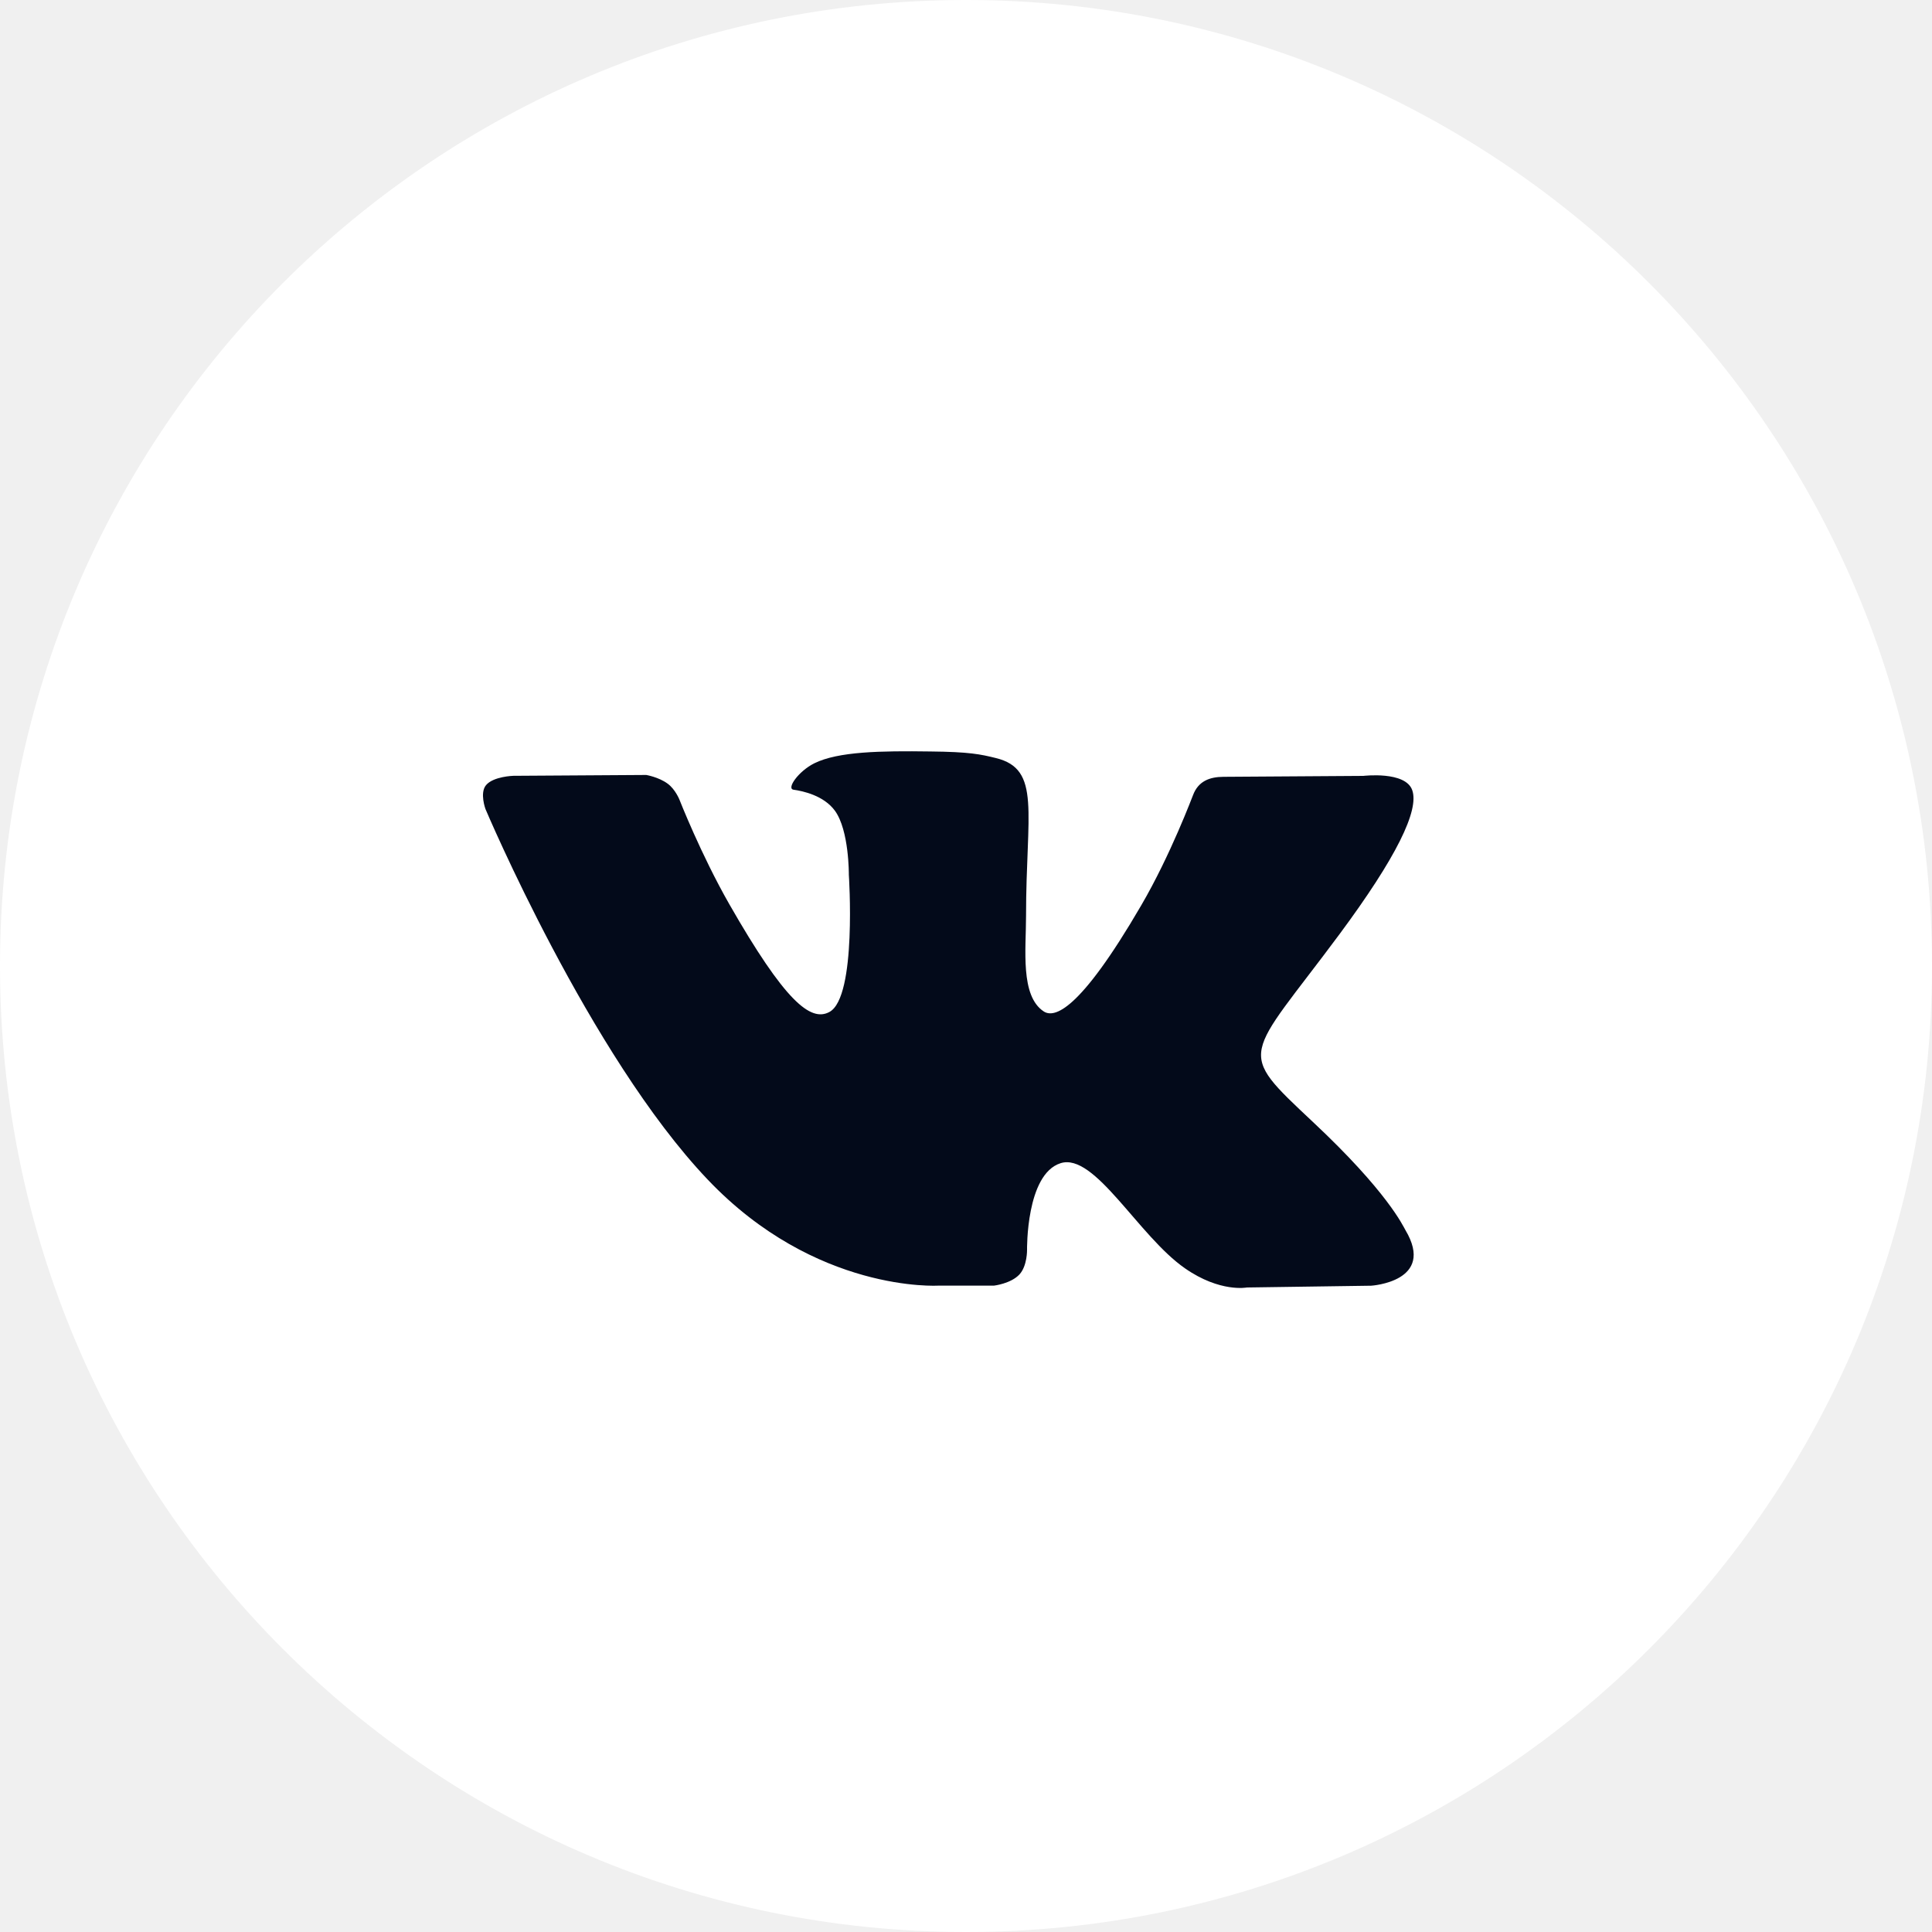
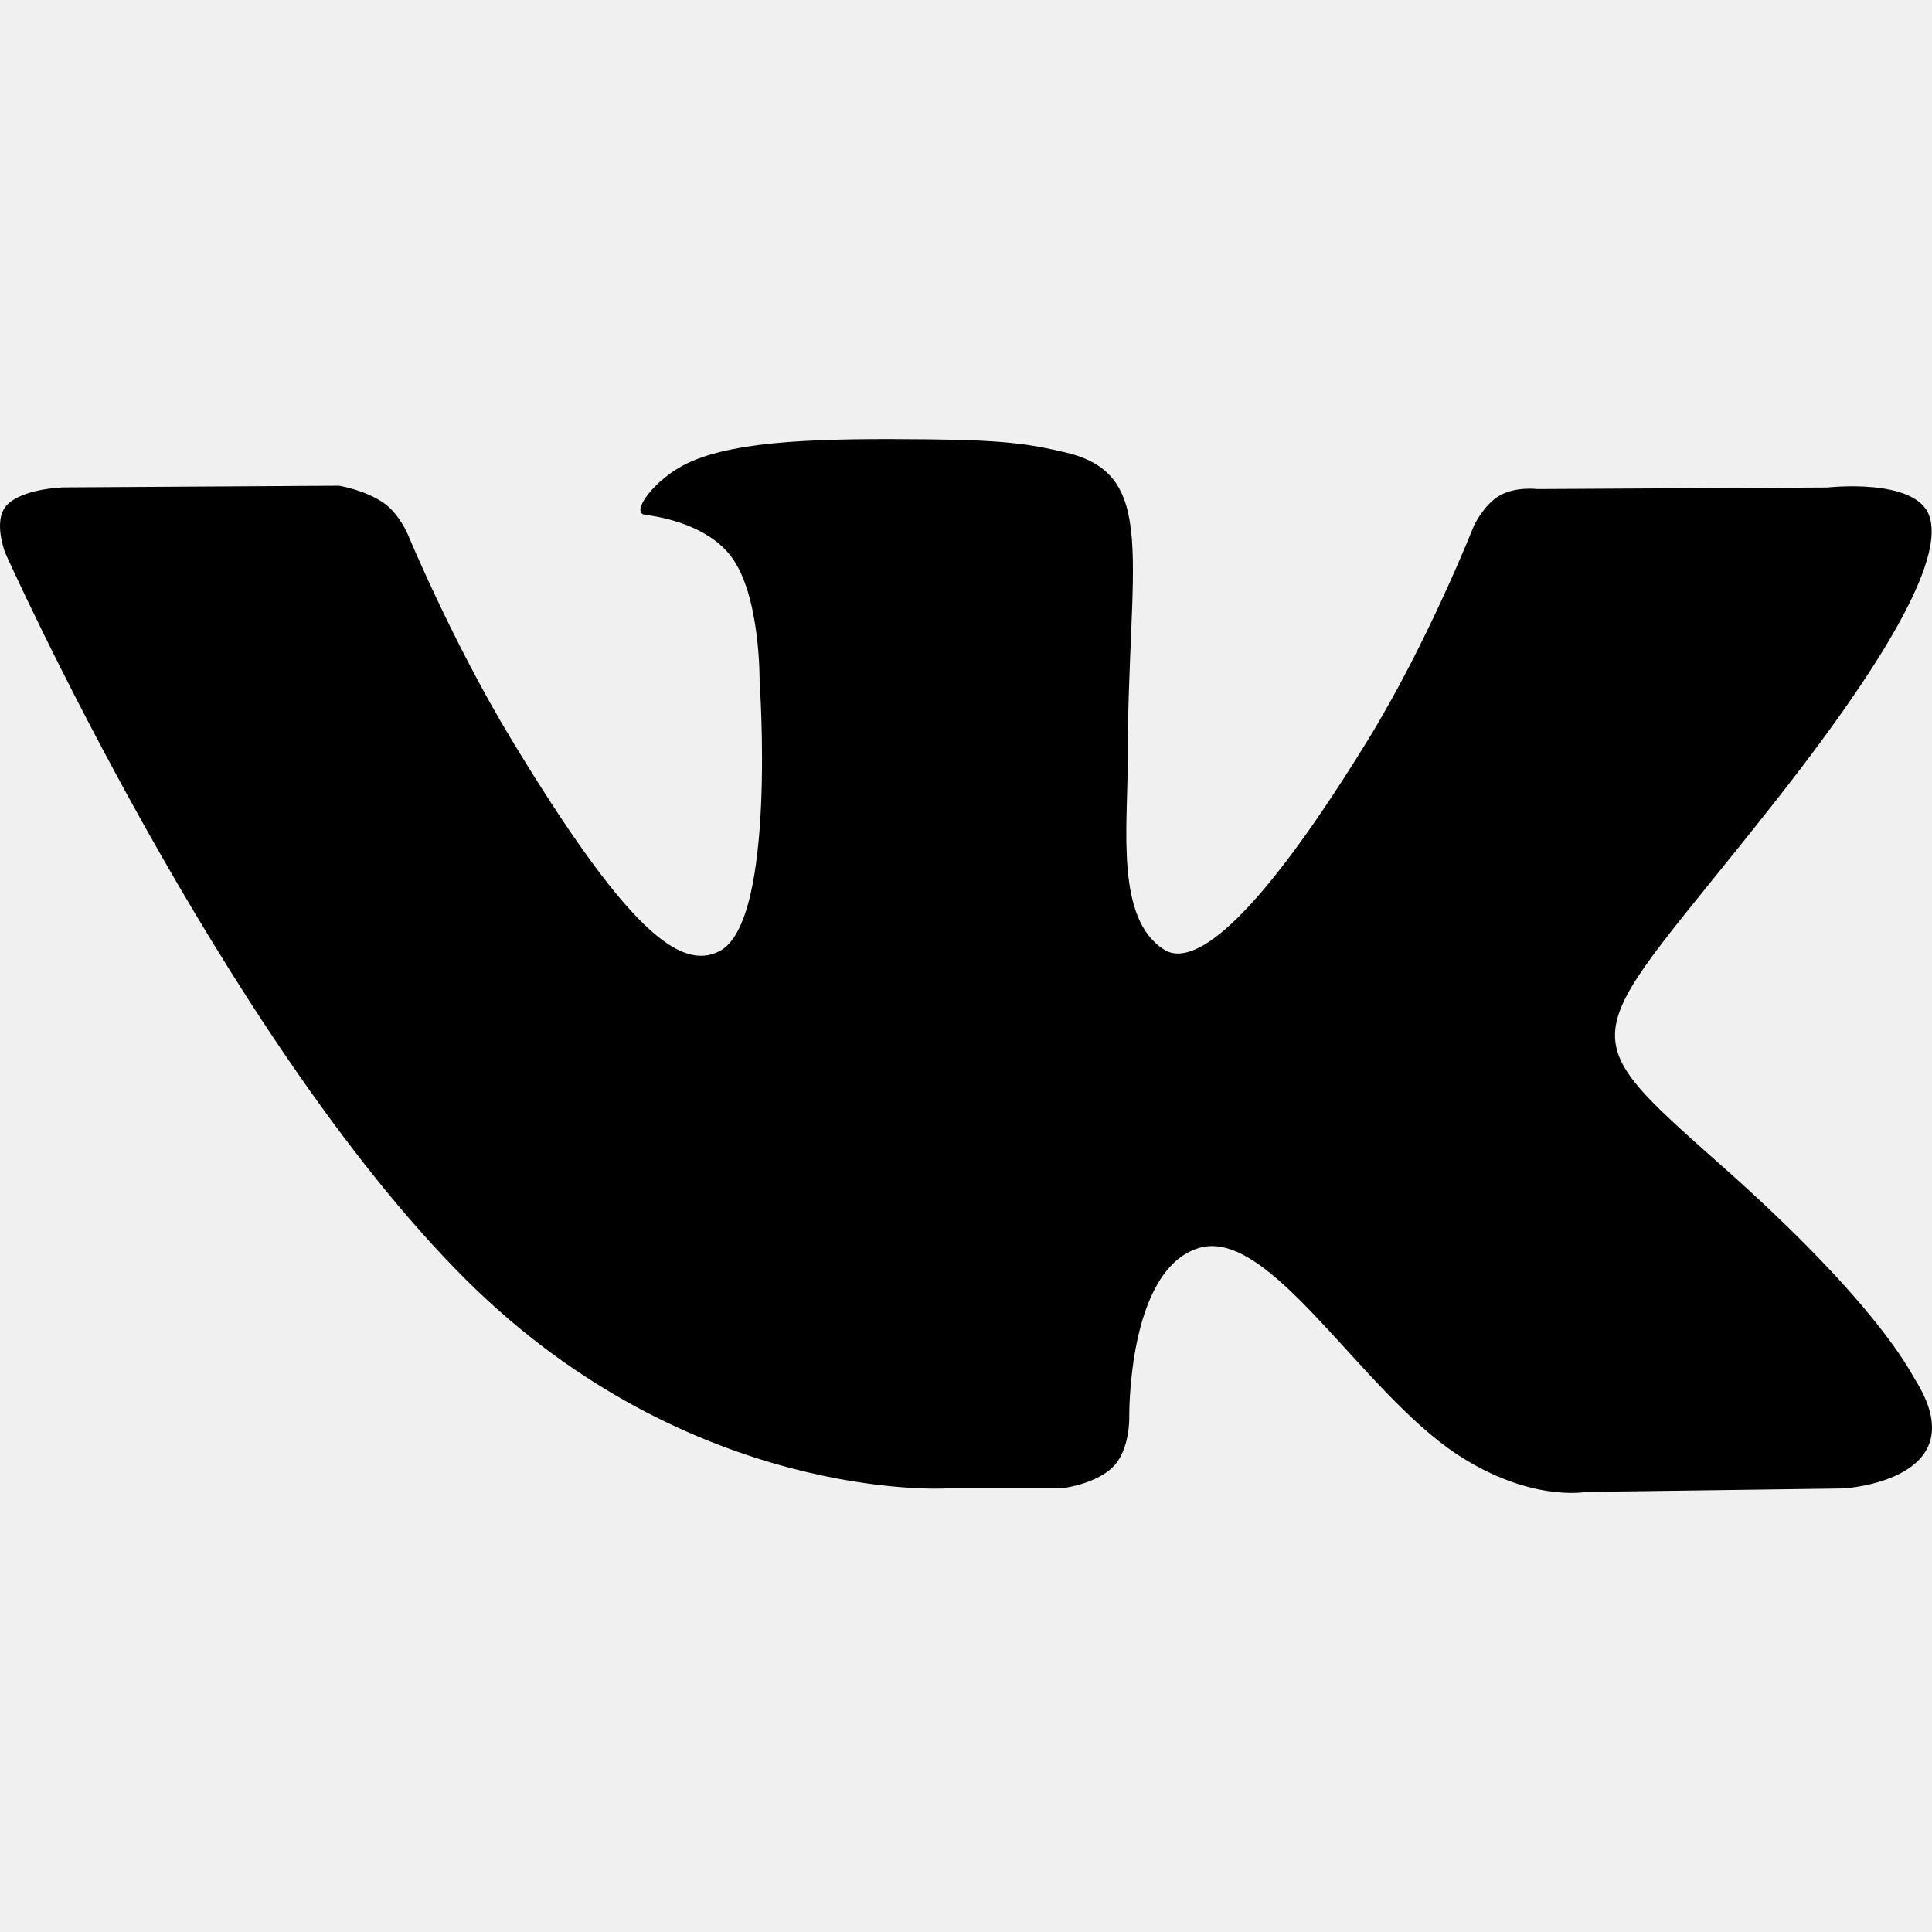
- <svg xmlns="http://www.w3.org/2000/svg" width="25" height="25" viewBox="0 0 25 25" fill="none">
-   <path d="M12.5 0C5.597 0 0 5.597 0 12.5C0 19.403 5.597 25 12.5 25C19.403 25 25 19.403 25 12.5C25 5.597 19.403 0 12.5 0Z" fill="white" />
-   <path d="M13.723 15.052C14.165 14.909 14.732 15.996 15.335 16.413C15.788 16.728 16.135 16.66 16.135 16.66L17.743 16.637C17.743 16.637 18.584 16.585 18.186 15.917C18.154 15.862 17.954 15.422 16.989 14.518C15.982 13.572 16.118 13.725 17.332 12.09C18.071 11.093 18.367 10.484 18.274 10.224C18.186 9.975 17.642 10.04 17.642 10.04L15.831 10.052C15.654 10.053 15.505 10.107 15.437 10.291C15.435 10.293 15.149 11.062 14.767 11.716C13.961 13.101 13.639 13.174 13.506 13.088C13.2 12.887 13.277 12.283 13.277 11.854C13.277 10.512 13.477 9.953 12.886 9.809C12.688 9.76 12.543 9.729 12.039 9.724C11.395 9.715 10.847 9.724 10.537 9.877C10.331 9.98 10.173 10.206 10.269 10.219C10.389 10.236 10.659 10.293 10.804 10.491C10.989 10.746 10.984 11.319 10.984 11.319C10.984 11.319 11.09 12.899 10.734 13.094C10.489 13.229 10.155 12.955 9.436 11.698C9.069 11.055 8.791 10.345 8.791 10.345C8.791 10.345 8.738 10.213 8.64 10.141C8.524 10.055 8.362 10.028 8.362 10.028L6.643 10.039C6.643 10.039 6.384 10.046 6.289 10.16C6.205 10.261 6.282 10.469 6.282 10.469C6.282 10.469 7.629 13.656 9.155 15.261C10.553 16.734 12.142 16.636 12.142 16.636H12.862C12.862 16.636 13.079 16.611 13.191 16.492C13.294 16.381 13.29 16.172 13.29 16.172C13.29 16.172 13.275 15.195 13.723 15.052Z" fill="#030A1A" />
+ <svg xmlns="http://www.w3.org/2000/svg" width="22" height="22" viewBox="0 0 22 22" fill="none">
+   <path d="M21.804 15.703C21.745 15.609 21.379 14.849 19.619 13.287C17.776 11.652 18.024 11.917 20.243 9.09C21.595 7.368 22.135 6.316 21.966 5.866C21.805 5.438 20.811 5.551 20.811 5.551L17.505 5.569C17.505 5.569 17.261 5.538 17.078 5.642C16.9 5.744 16.786 5.981 16.786 5.981C16.786 5.981 16.262 7.314 15.564 8.447C14.091 10.838 13.501 10.964 13.26 10.816C12.701 10.47 12.841 9.425 12.841 8.684C12.841 6.366 13.208 5.4 12.125 5.15C11.764 5.067 11.5 5.012 10.58 5.003C9.4 4.991 8.401 5.007 7.836 5.271C7.459 5.447 7.169 5.84 7.346 5.862C7.565 5.89 8.06 5.99 8.322 6.332C8.662 6.772 8.65 7.763 8.65 7.763C8.65 7.763 8.845 10.491 8.195 10.83C7.748 11.063 7.136 10.588 5.822 8.418C5.15 7.307 4.641 6.078 4.641 6.078C4.641 6.078 4.544 5.849 4.369 5.727C4.157 5.579 3.86 5.531 3.86 5.531L0.717 5.55C0.717 5.55 0.245 5.563 0.072 5.759C-0.082 5.933 0.059 6.294 0.059 6.294C0.059 6.294 2.521 11.798 5.307 14.573C7.863 17.116 10.765 16.949 10.765 16.949H12.079C12.079 16.949 12.477 16.907 12.679 16.698C12.866 16.506 12.859 16.146 12.859 16.146C12.859 16.146 12.833 14.46 13.652 14.211C14.46 13.967 15.496 15.841 16.595 16.563C17.426 17.108 18.057 16.989 18.057 16.989L20.995 16.949C20.995 16.949 22.533 16.859 21.804 15.703Z" fill="currentColor" />
</svg>
